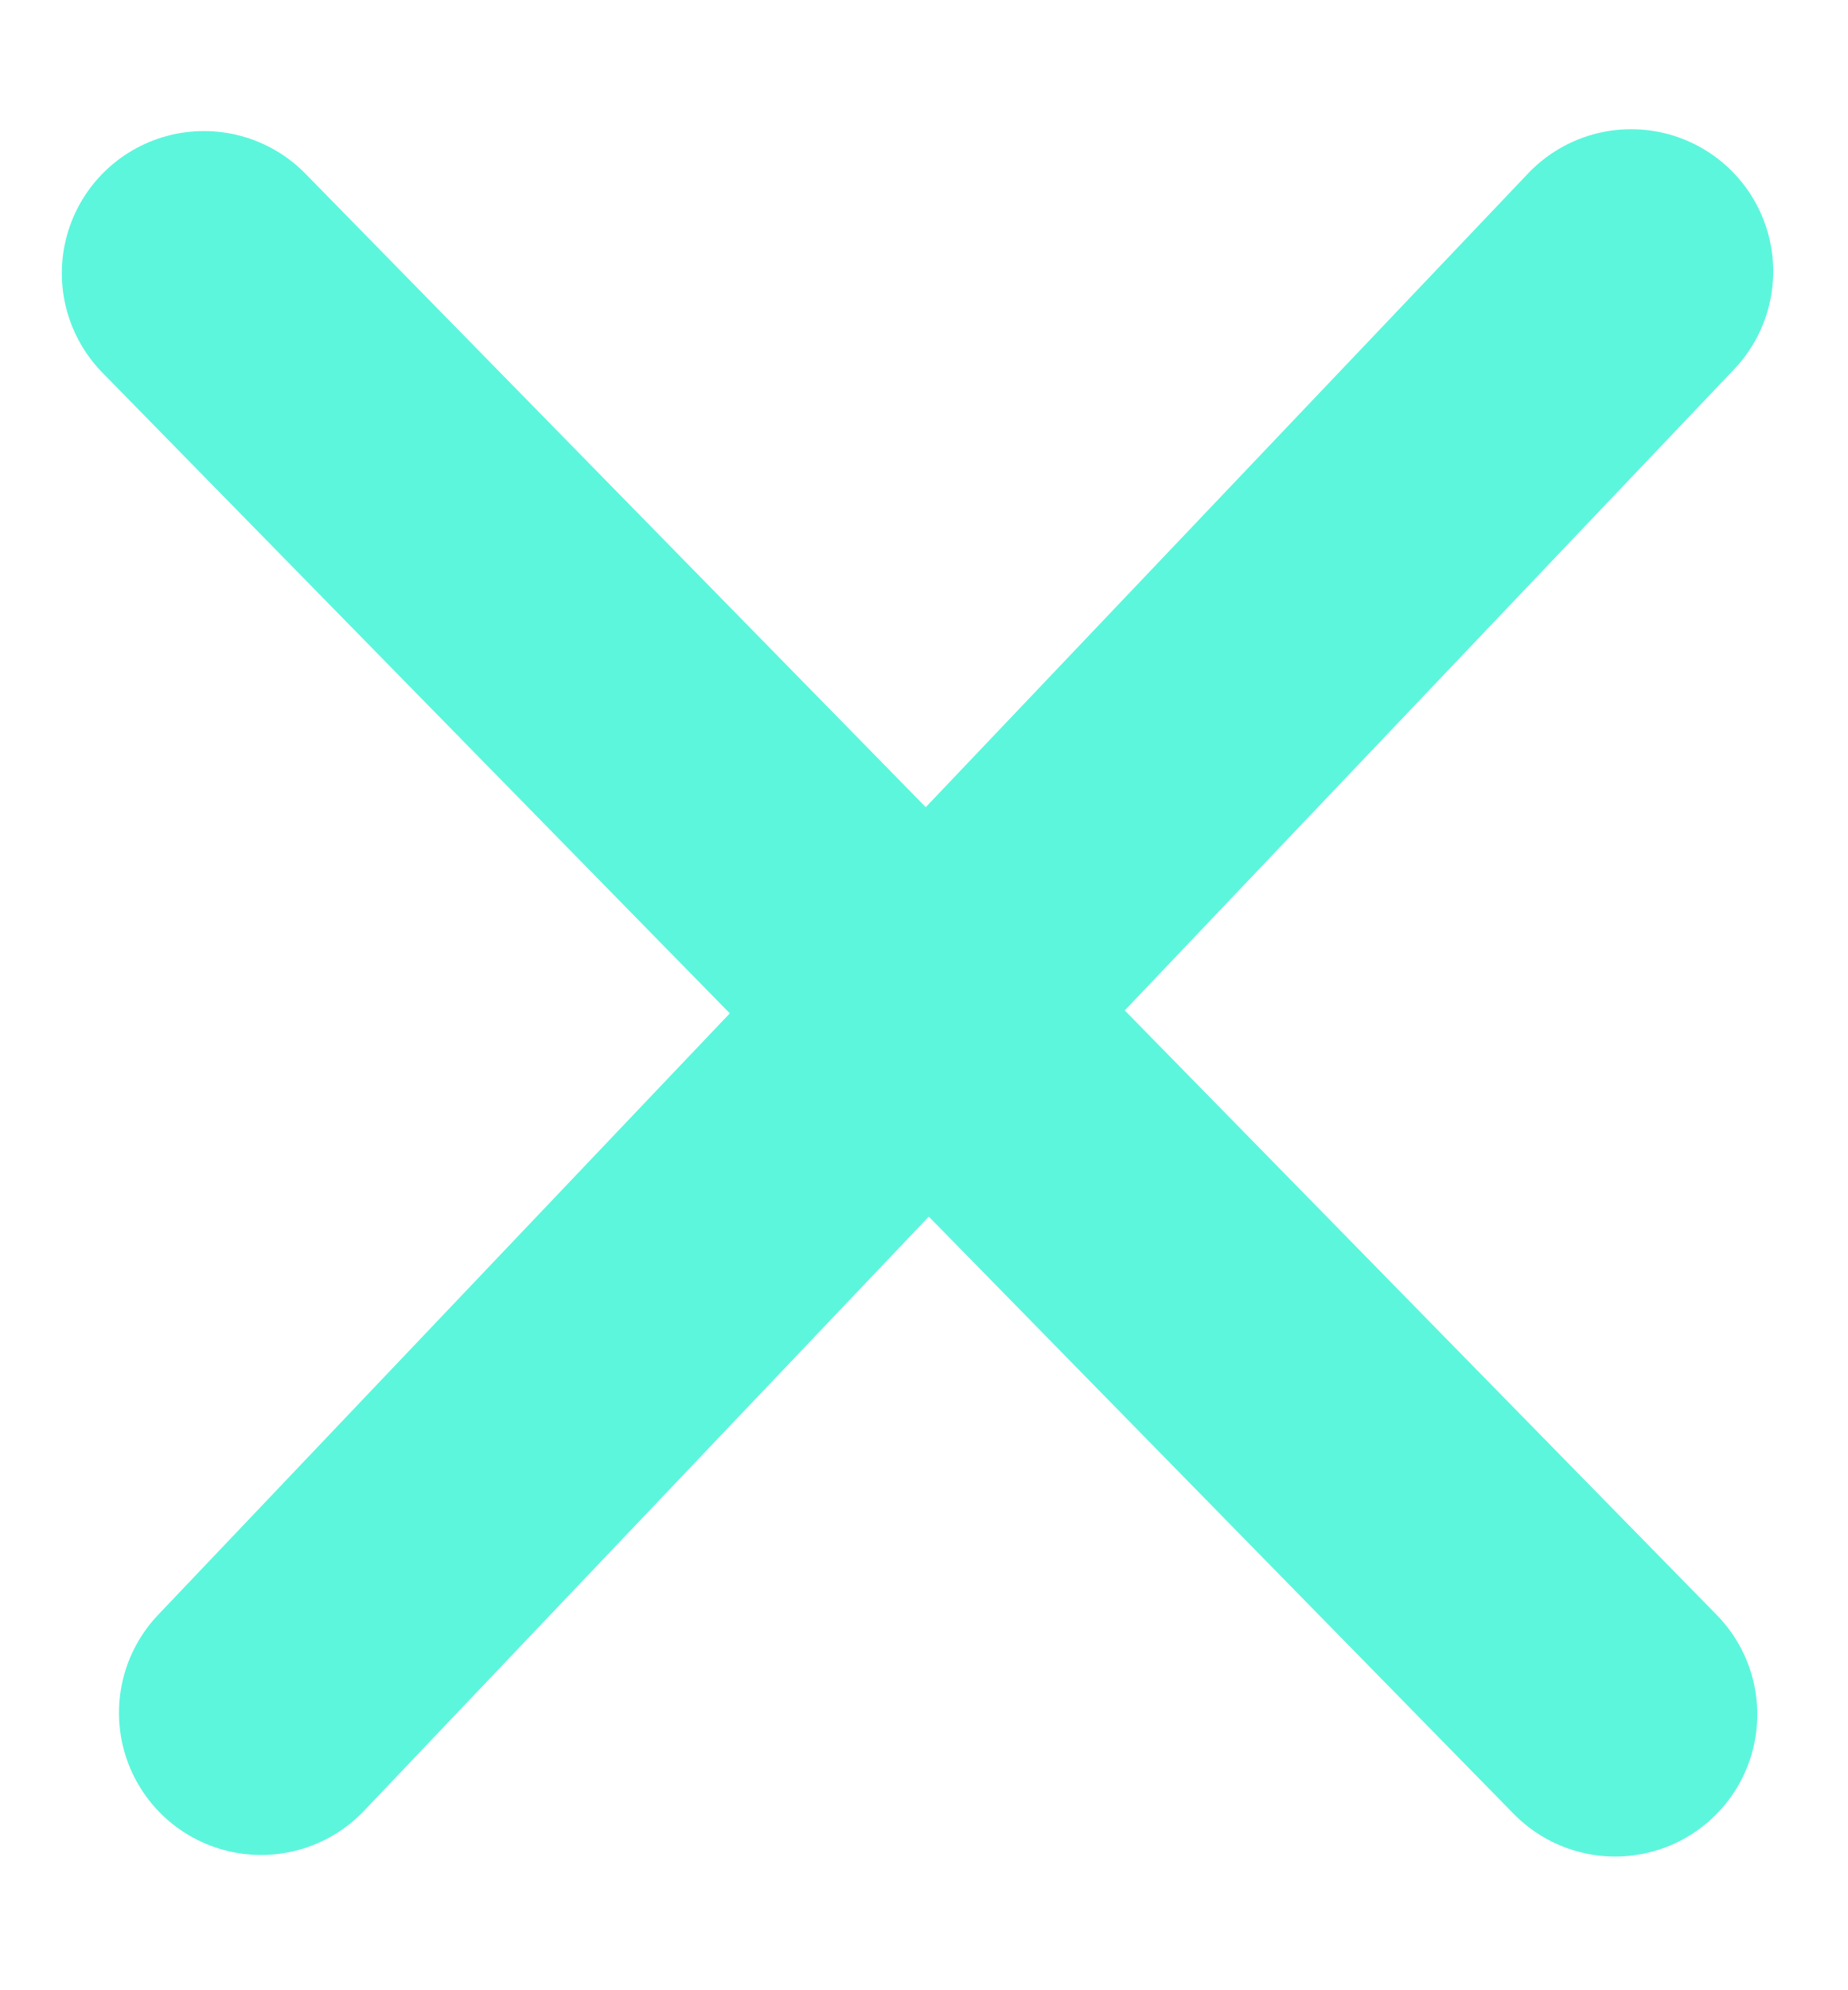
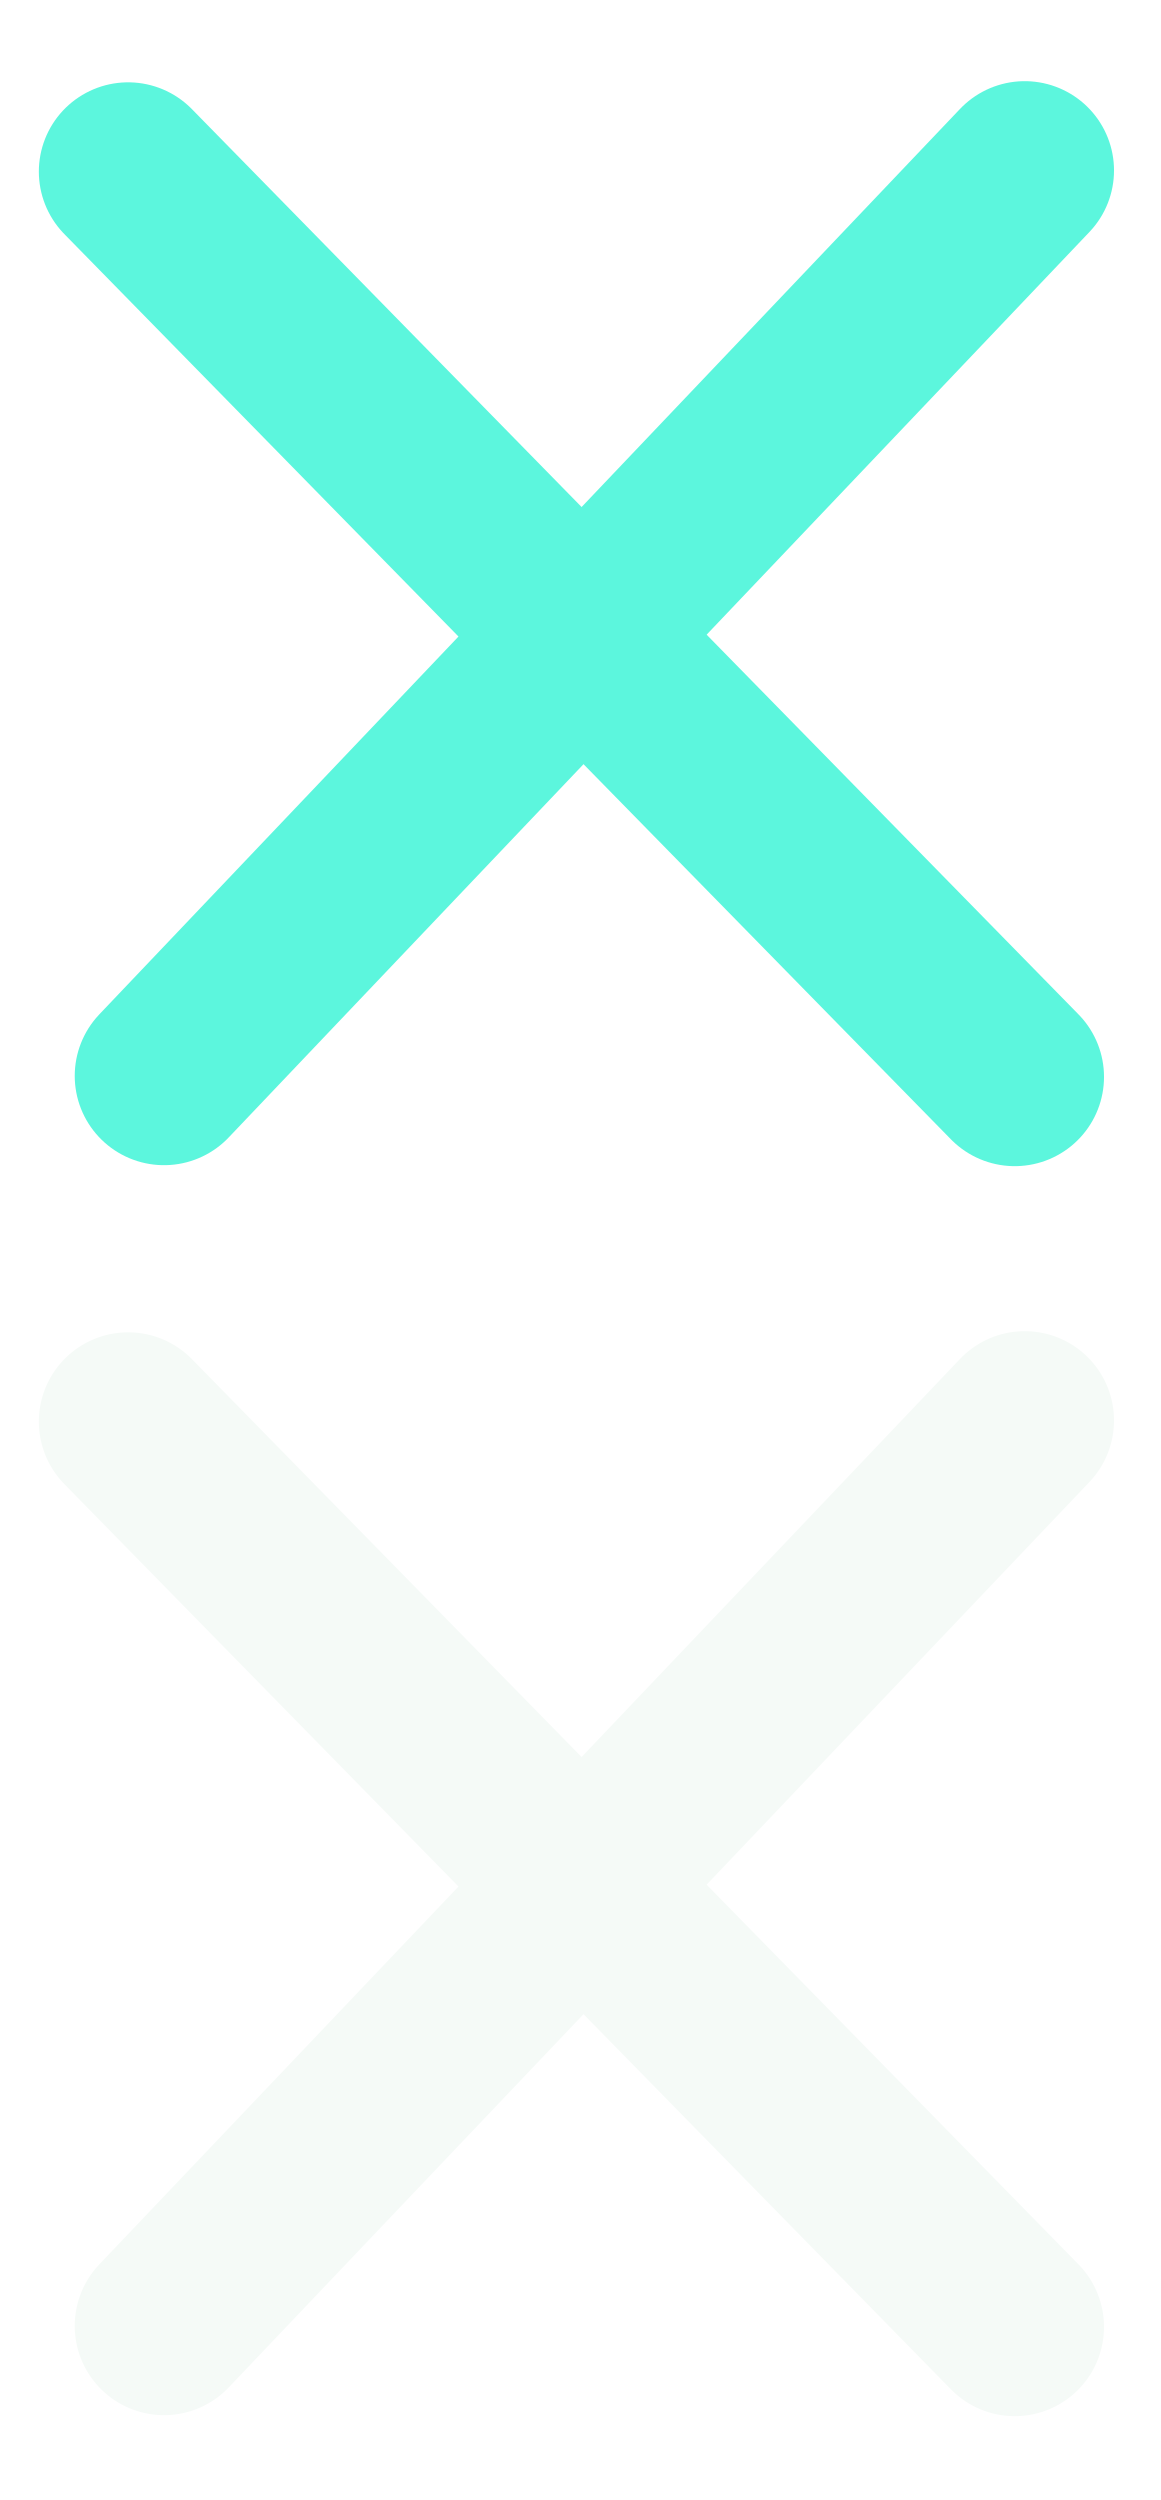
- <svg xmlns="http://www.w3.org/2000/svg" width="13" height="14" viewBox="0 0 13 14" fill="none">
-   <path d="M1.435 1.922L11.365 12.061" stroke="#5CF6DD" stroke-width="2" stroke-linecap="round" />
-   <path d="M11.477 1.909L1.837 12.05" stroke="#5CF6DD" stroke-width="2" stroke-linecap="round" />
+ <svg xmlns="http://www.w3.org/2000/svg" xmlns:xlink="http://www.w3.org/1999/xlink" width="13" height="28" viewBox="0 0 13 28" fill="none">
+   <defs>
+     <symbol id="close-icon">
+       <path d="M1.435 1.922L11.365 12.061" stroke="currentColor" stroke-width="2" stroke-linecap="round" />
+       <path d="M11.477 1.909L1.837 12.05" stroke="currentColor" stroke-width="2" stroke-linecap="round" />
+     </symbol>
+   </defs>
+   <use xlink:href="#close-icon" x="0" y="0" color="#5CF6DD" />
+   <use xlink:href="#close-icon" x="0" y="14" color="#F5FAF7" />
</svg>
